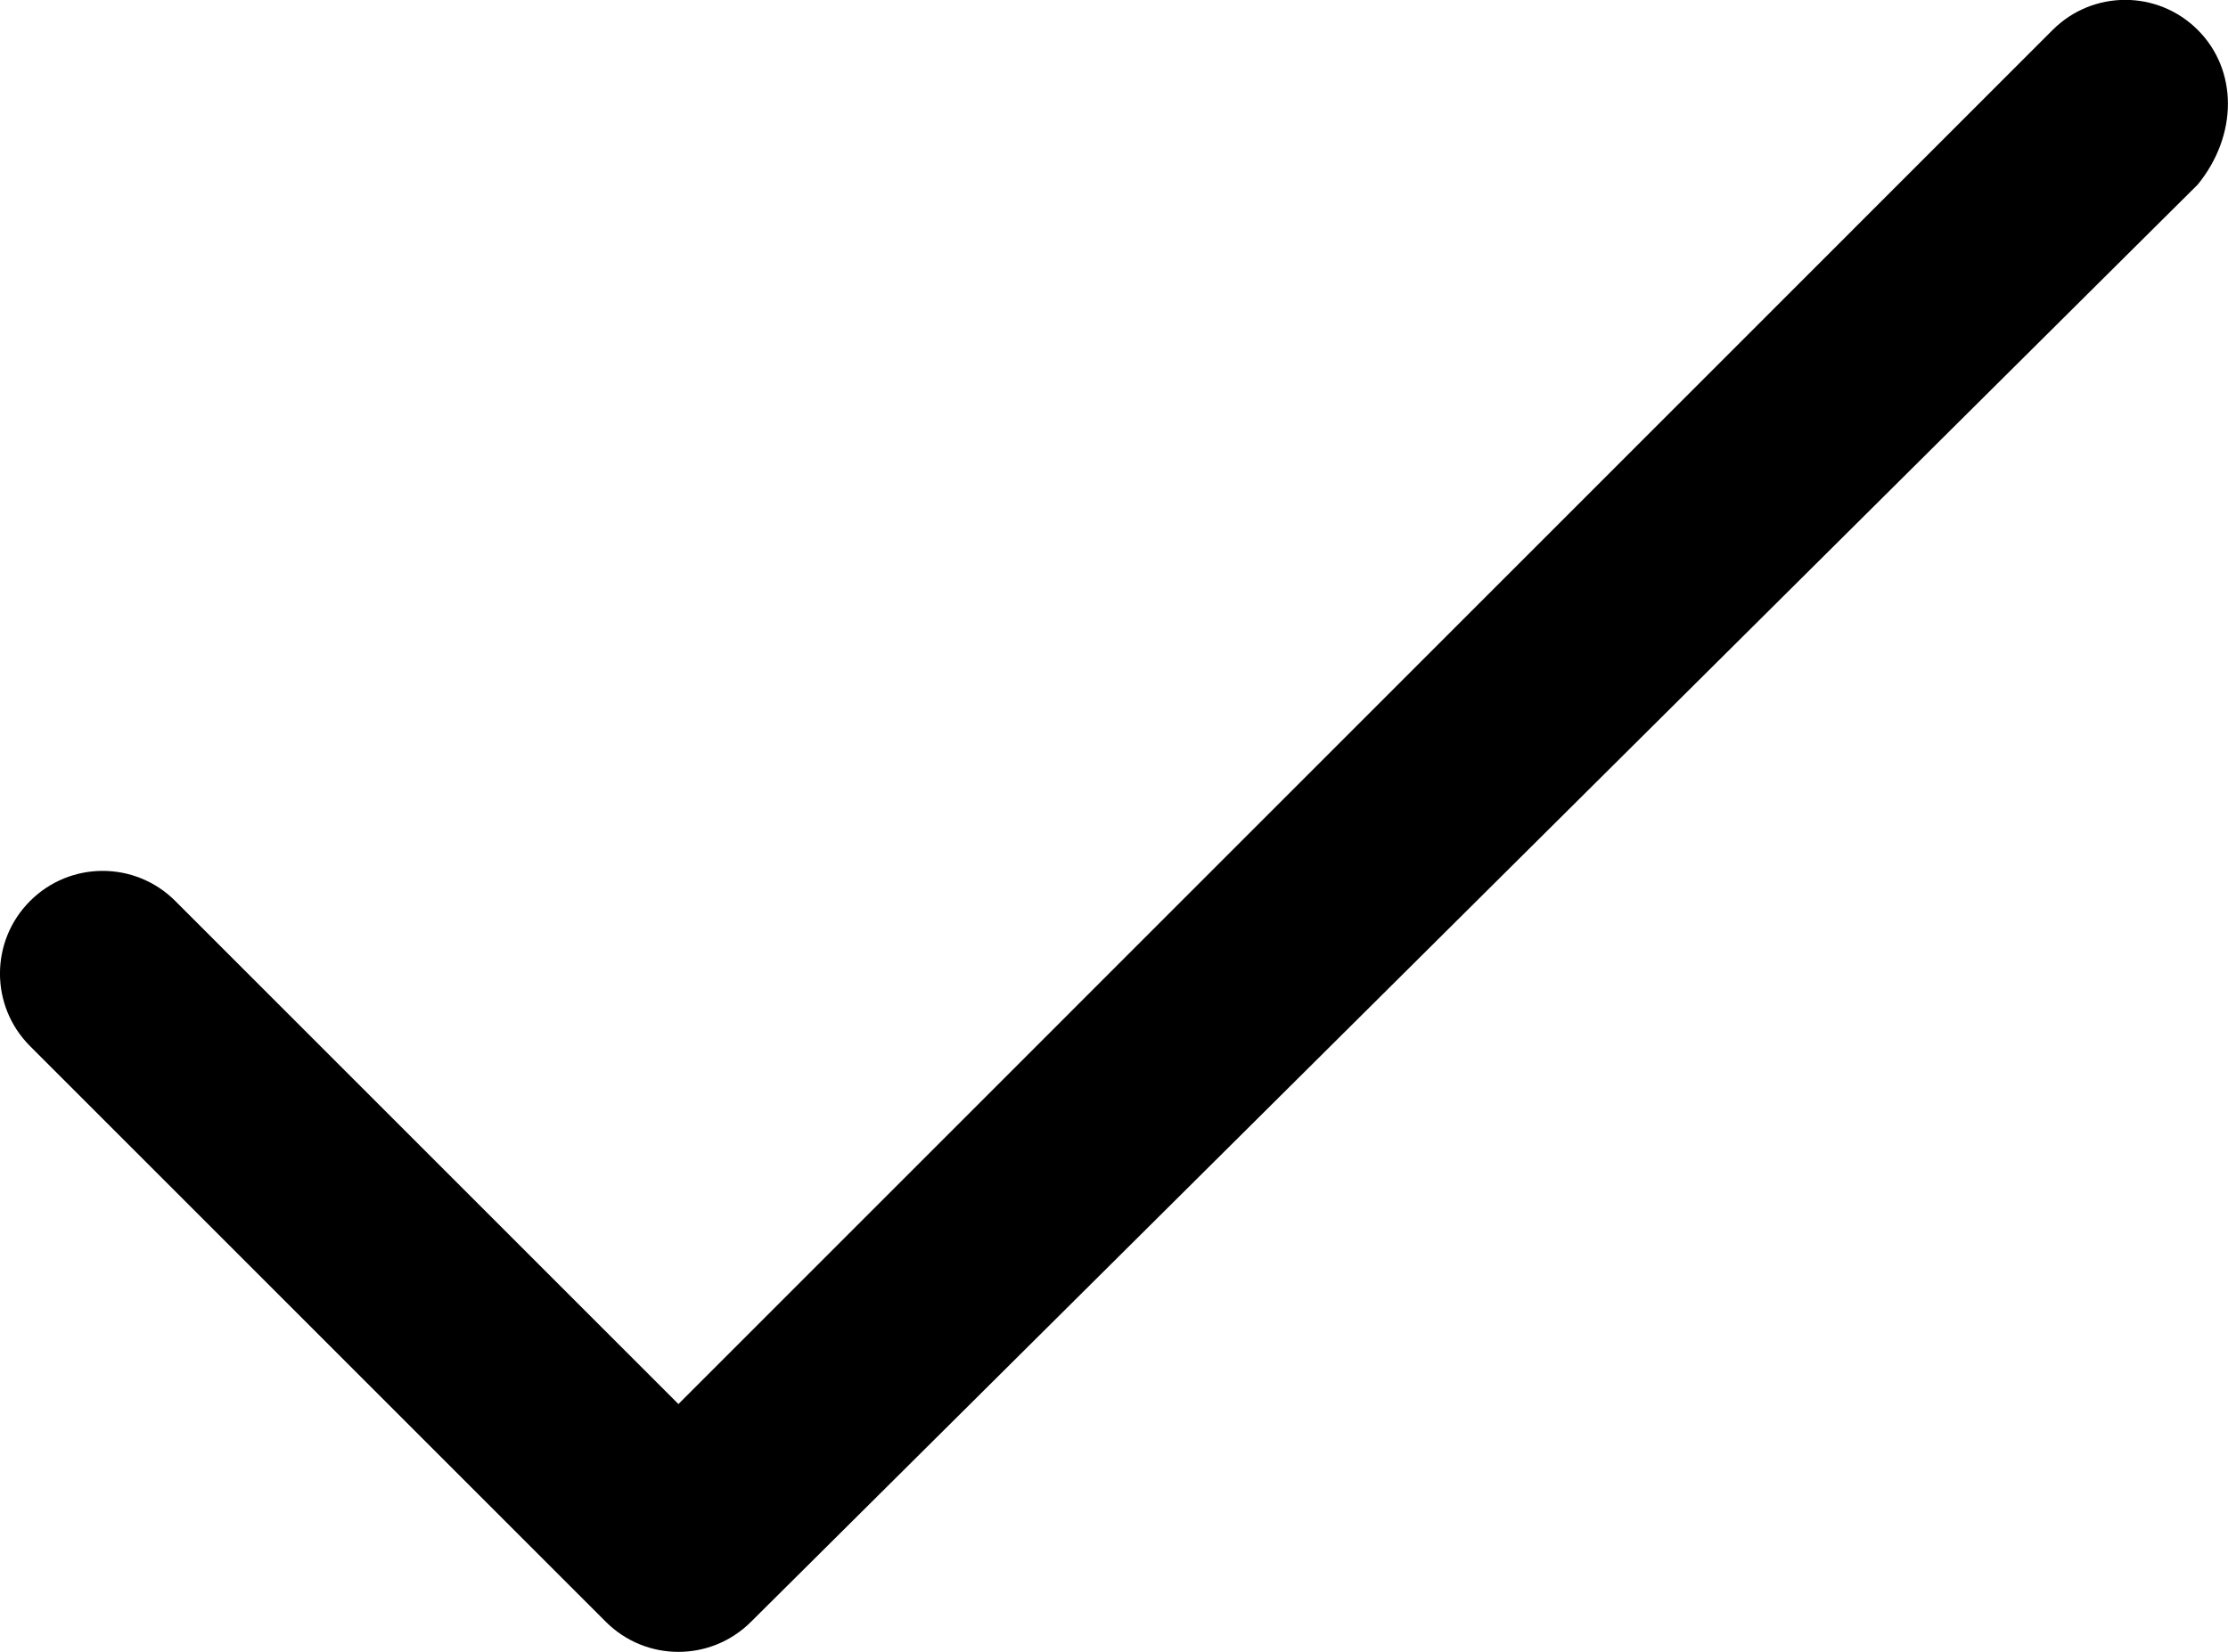
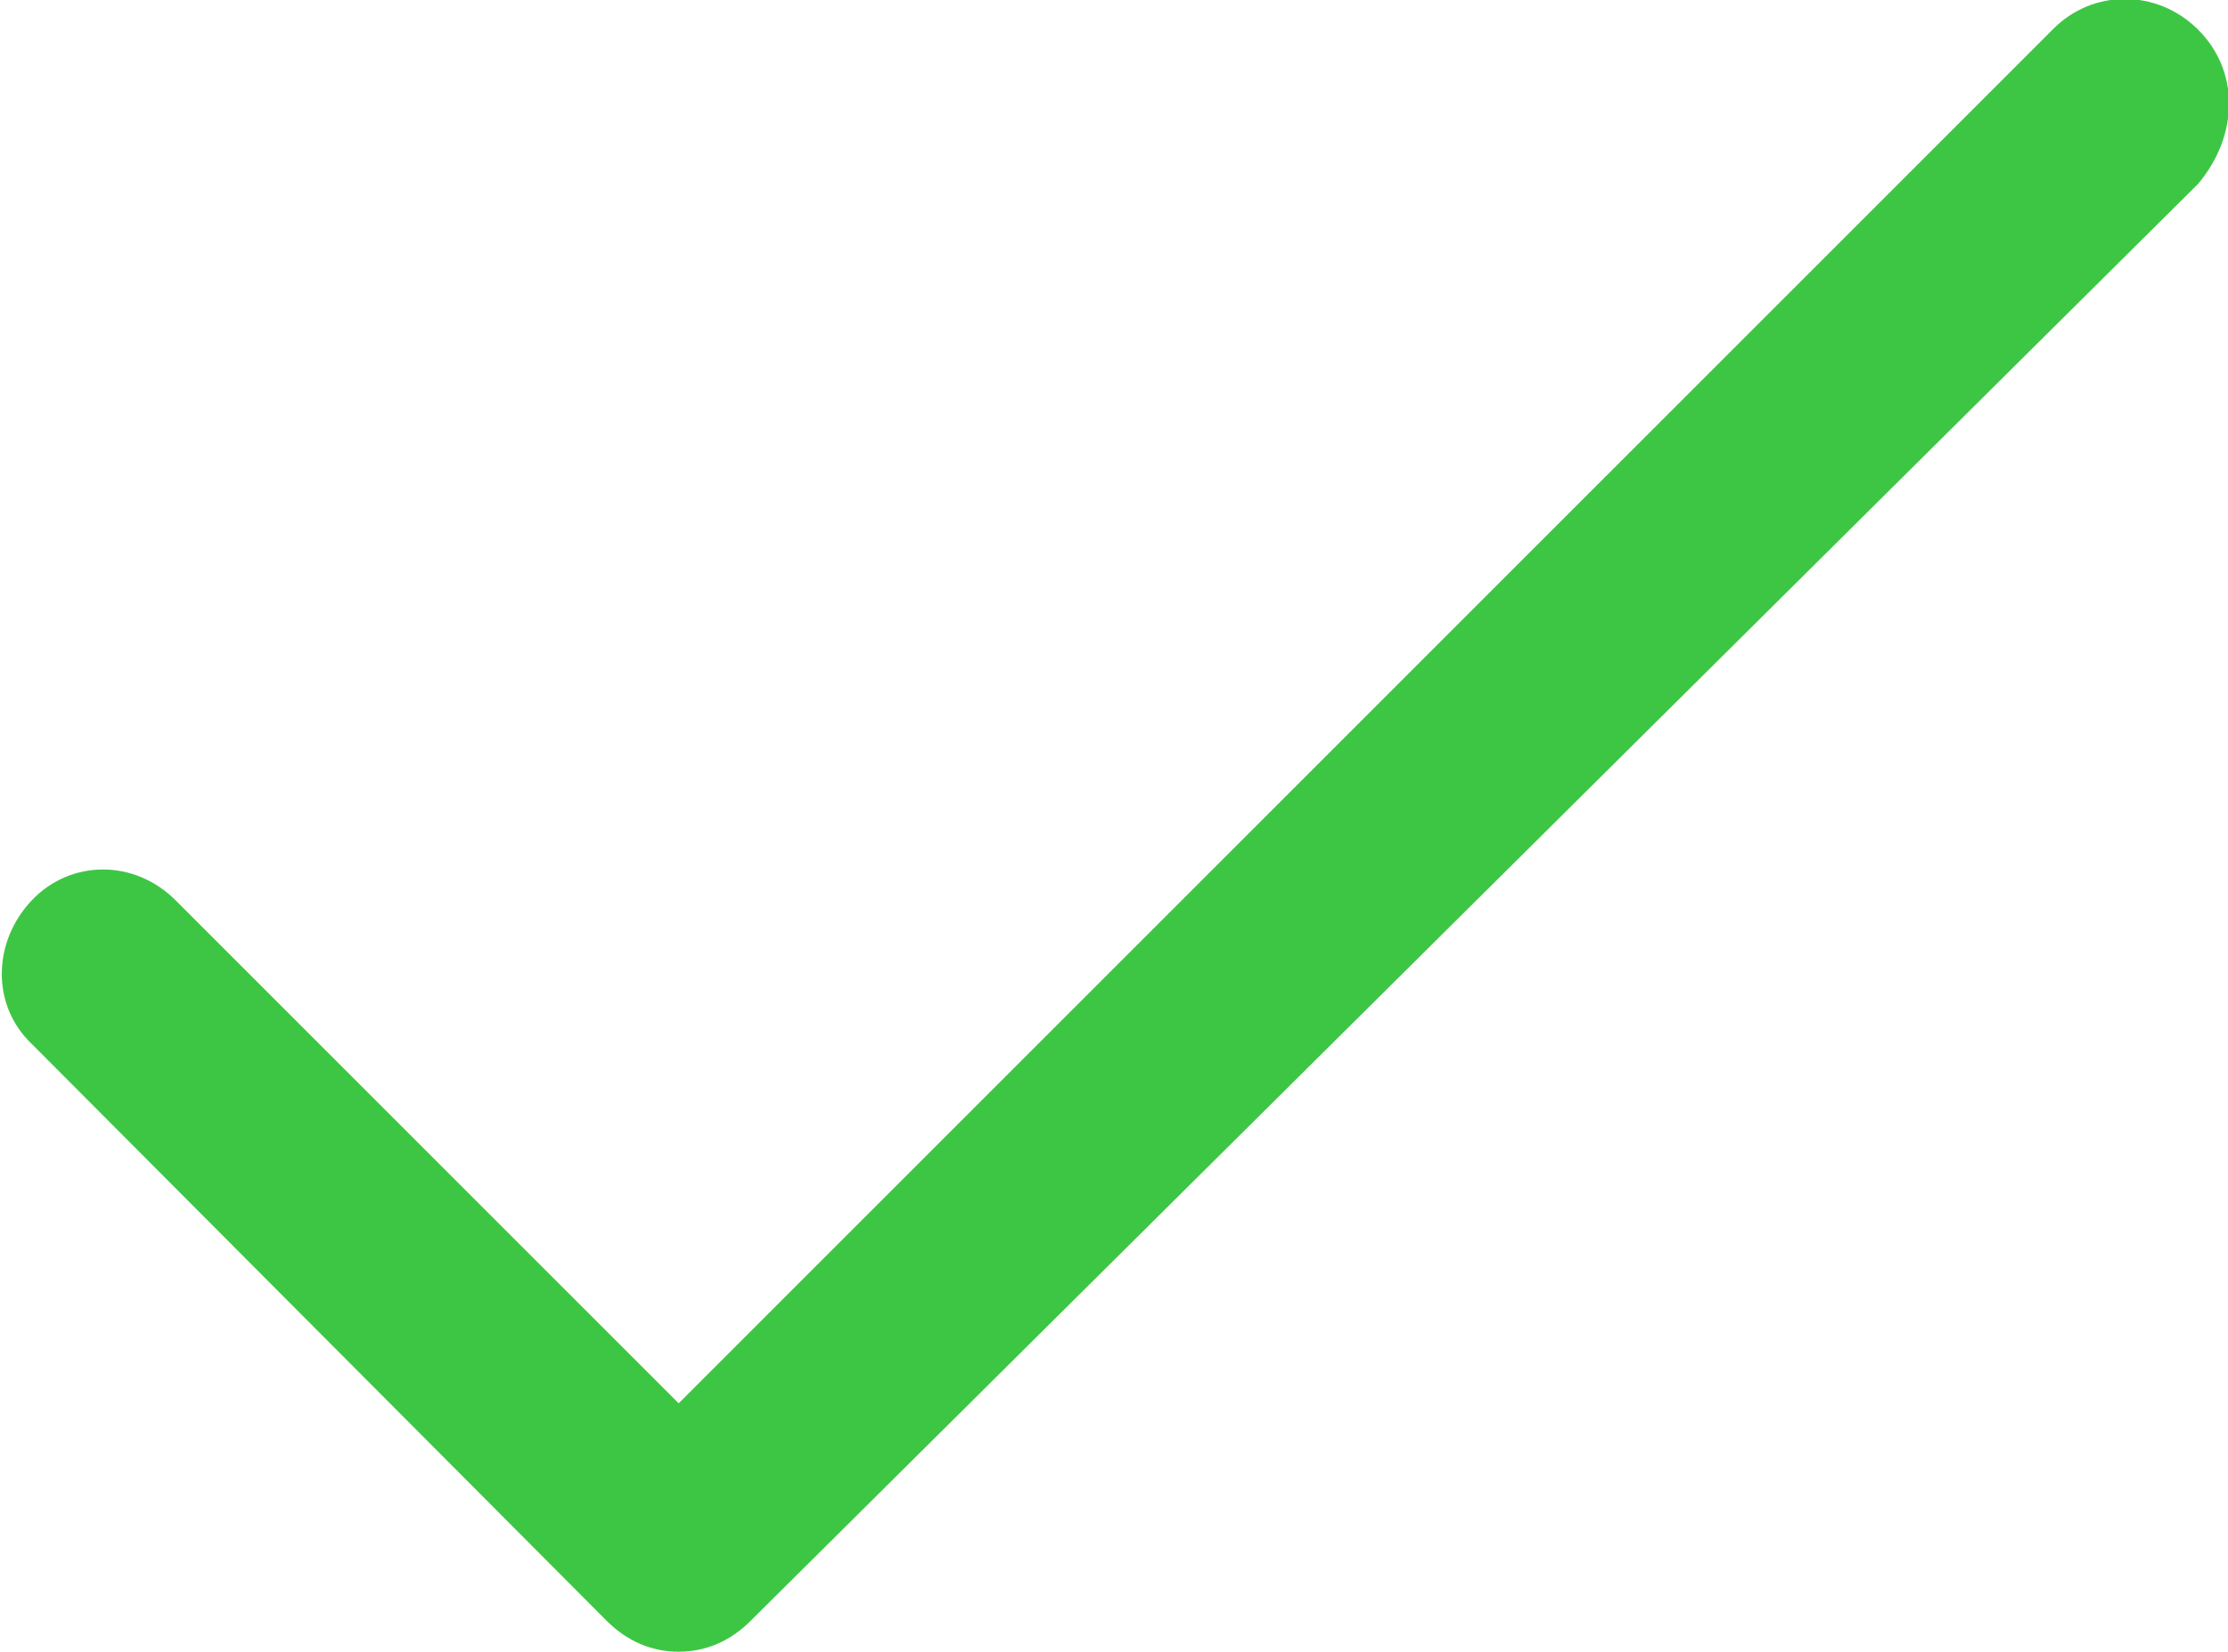
- <svg xmlns="http://www.w3.org/2000/svg" version="1.0" id="Layer_1" x="0px" y="0px" width="21.698px" height="16.09px" viewBox="-82.357 4.875 21.698 16.09" enable-background="new -82.357 4.875 21.698 16.09" xml:space="preserve">
-   <path d="M-60.953,5.167c-0.391-0.391-1.023-0.391-1.414,0L-75.75,18.551l-4.9-4.9c-0.391-0.391-1.023-0.391-1.414,0 s-0.391,1.023,0,1.414l5.607,5.607c0.195,0.195,0.451,0.293,0.707,0.293s0.512-0.098,0.707-0.293l14.09-14.0 C-60.562,6.191-60.562,5.558-60.953,5.167z" />
+ <svg xmlns="http://www.w3.org/2000/svg" width="21.7" height="16.09" version="1" viewBox="-82.36 4.88 21.7 16.09">
+   <path fill="#3dc644" d="M-60.95 5.17c-.4-.4-1.03-.4-1.42 0l-13.38 13.38-4.9-4.9c-.4-.4-1.02-.4-1.4 0s-.4 1.02 0 1.4l5.6 5.62c.2.2.44.3.7.3s.5-.1.7-.3l14.1-14c.4-.48.4-1.1 0-1.5z" />
</svg>
